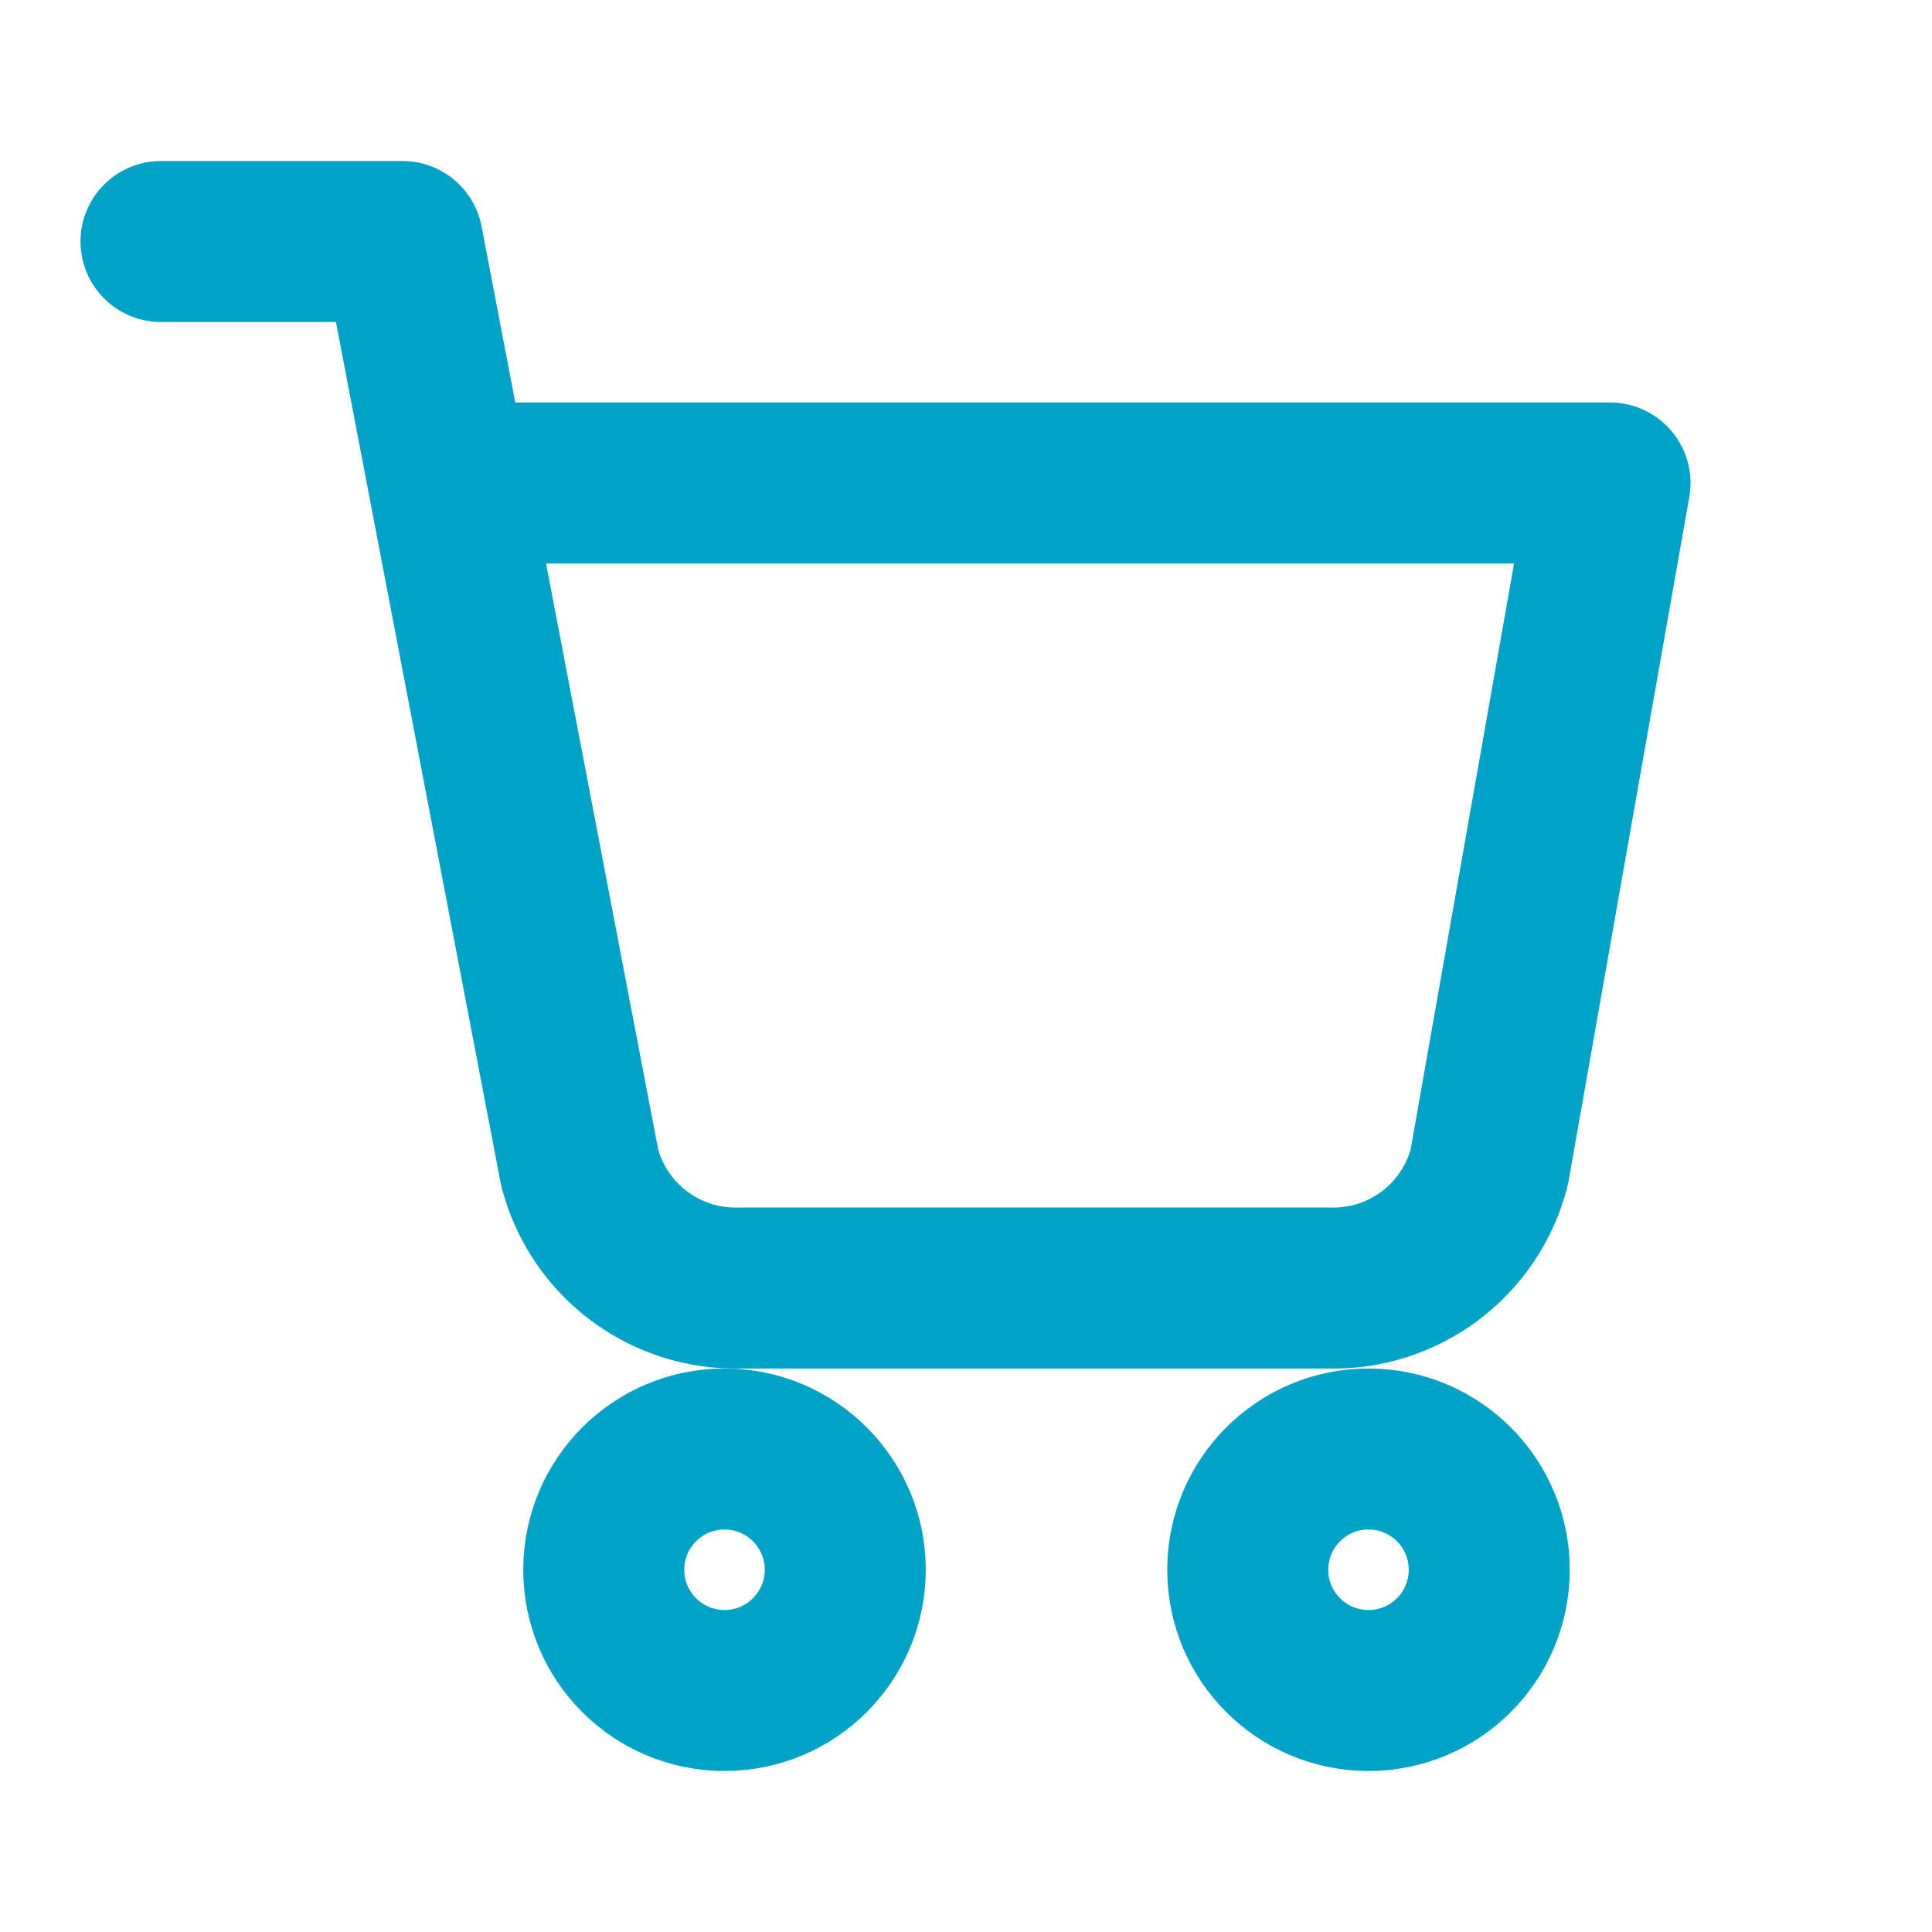
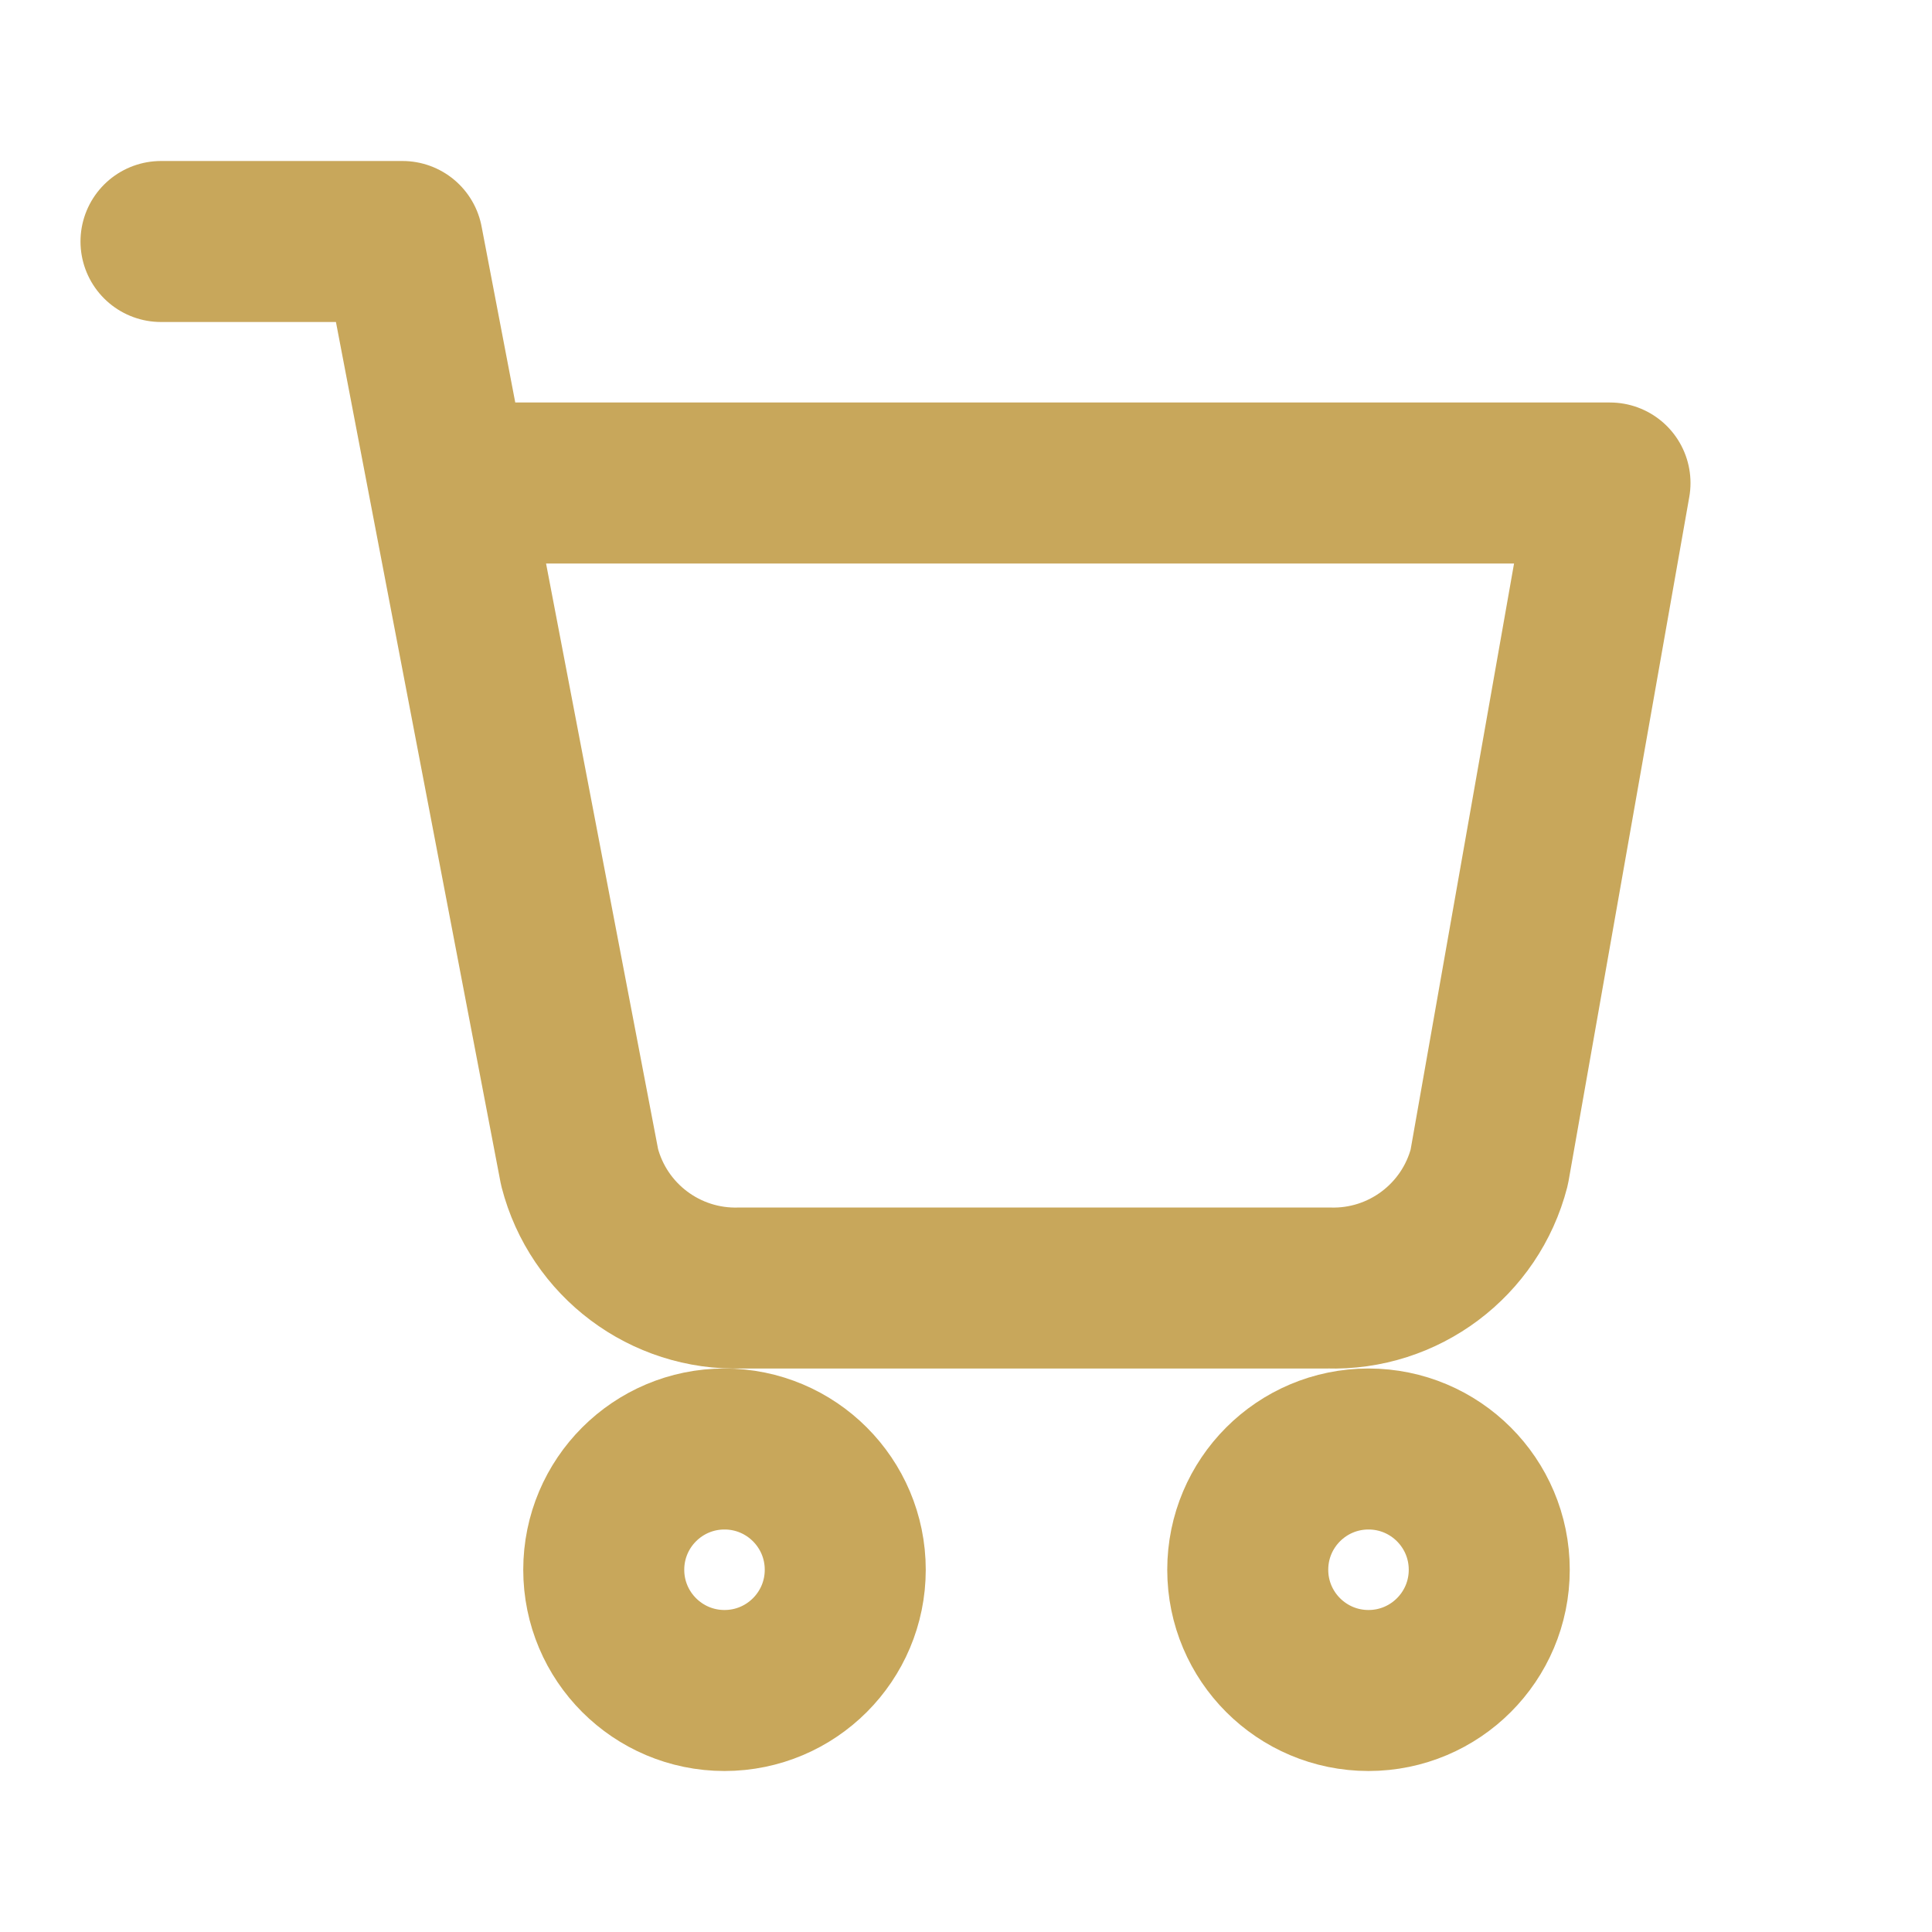
- <svg xmlns="http://www.w3.org/2000/svg" viewBox="0 0 24 24" fill="none" stroke="#00a3c8" stroke-width="2" stroke-linecap="round" stroke-linejoin="round">
+ <svg xmlns="http://www.w3.org/2000/svg" viewBox="0 0 24 24" fill="none" stroke="#c8a75b" stroke-width="2" stroke-linecap="round" stroke-linejoin="round">
  <path d="M6 6h14l-1.5 8.5a2 2 0 0 1-2 1.5H9.2a2 2 0 0 1-2-1.5L5 3H2" />
  <path d="M9 21a1.5 1.5 0 1 0 0-3 1.5 1.5 0 0 0 0 3Z" />
  <path d="M17 21a1.5 1.5 0 1 0 0-3 1.5 1.5 0 0 0 0 3Z" />
</svg>
